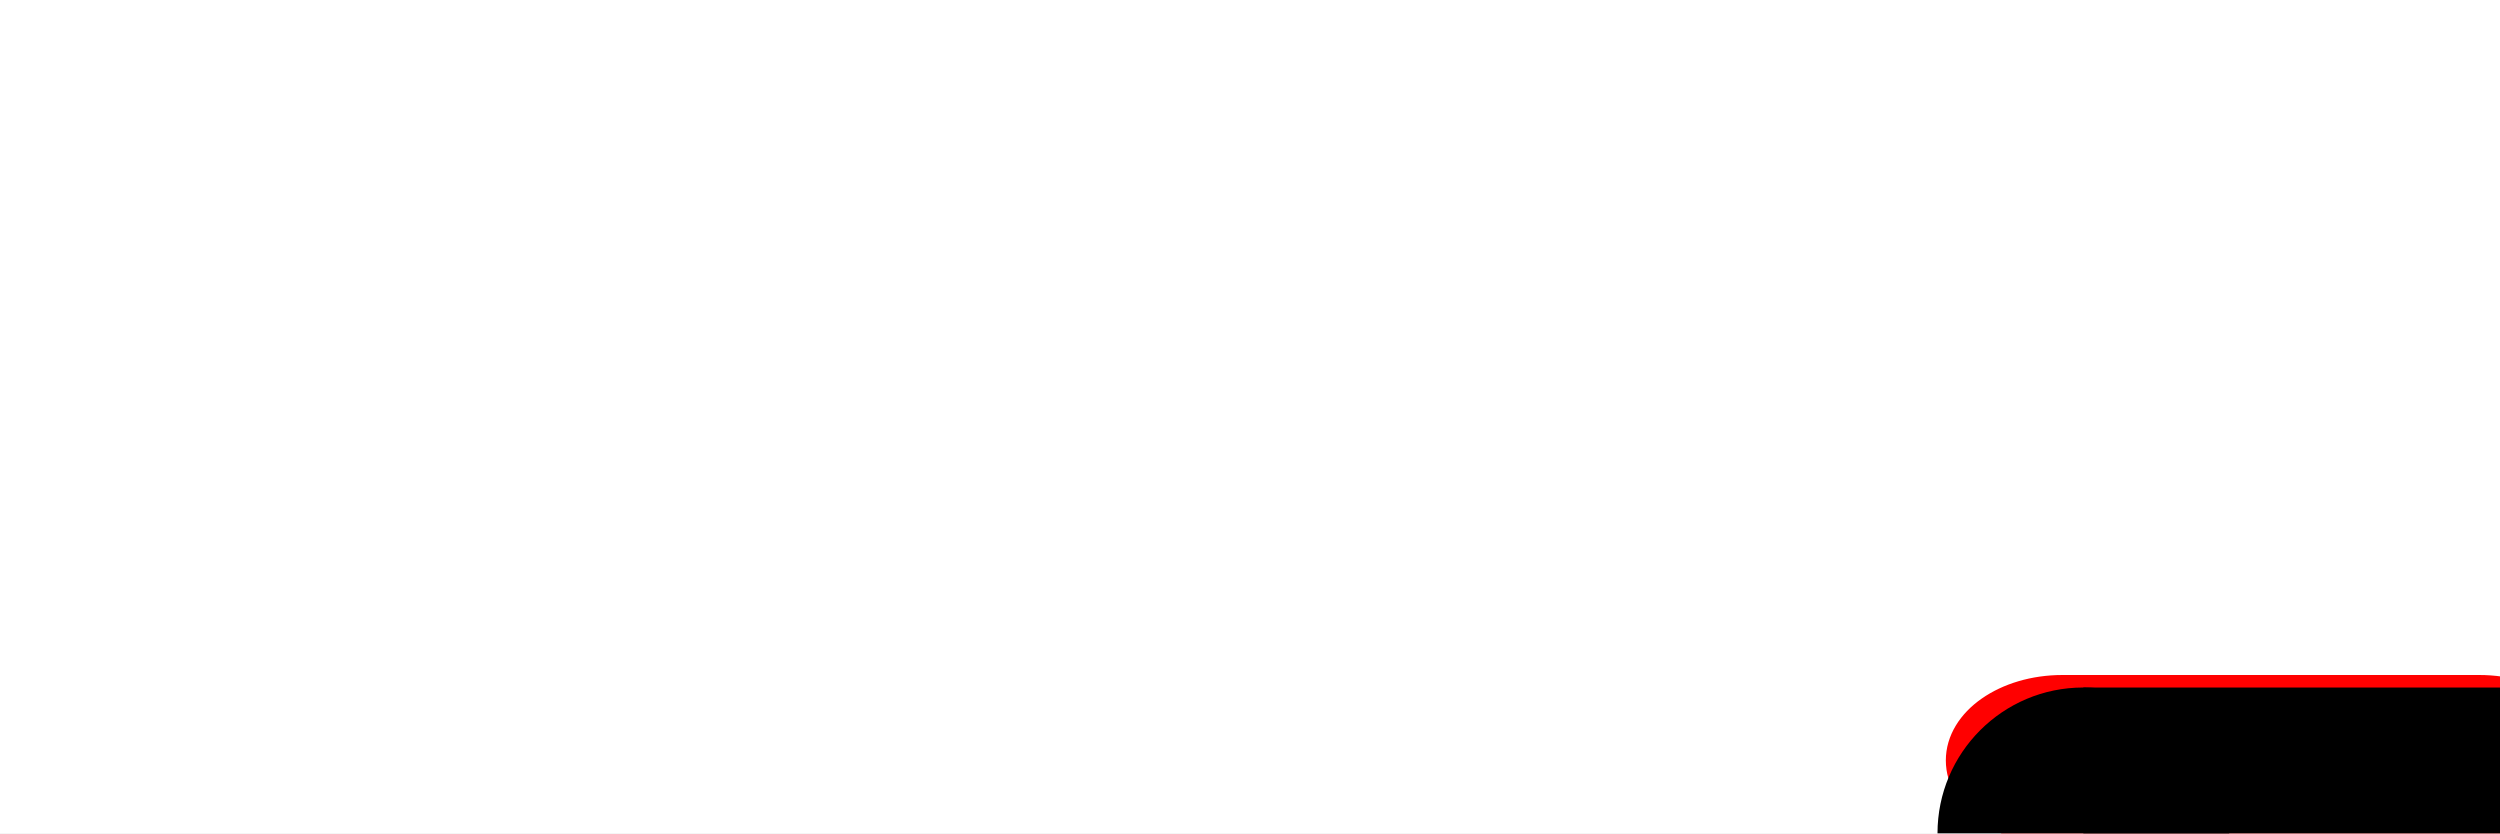
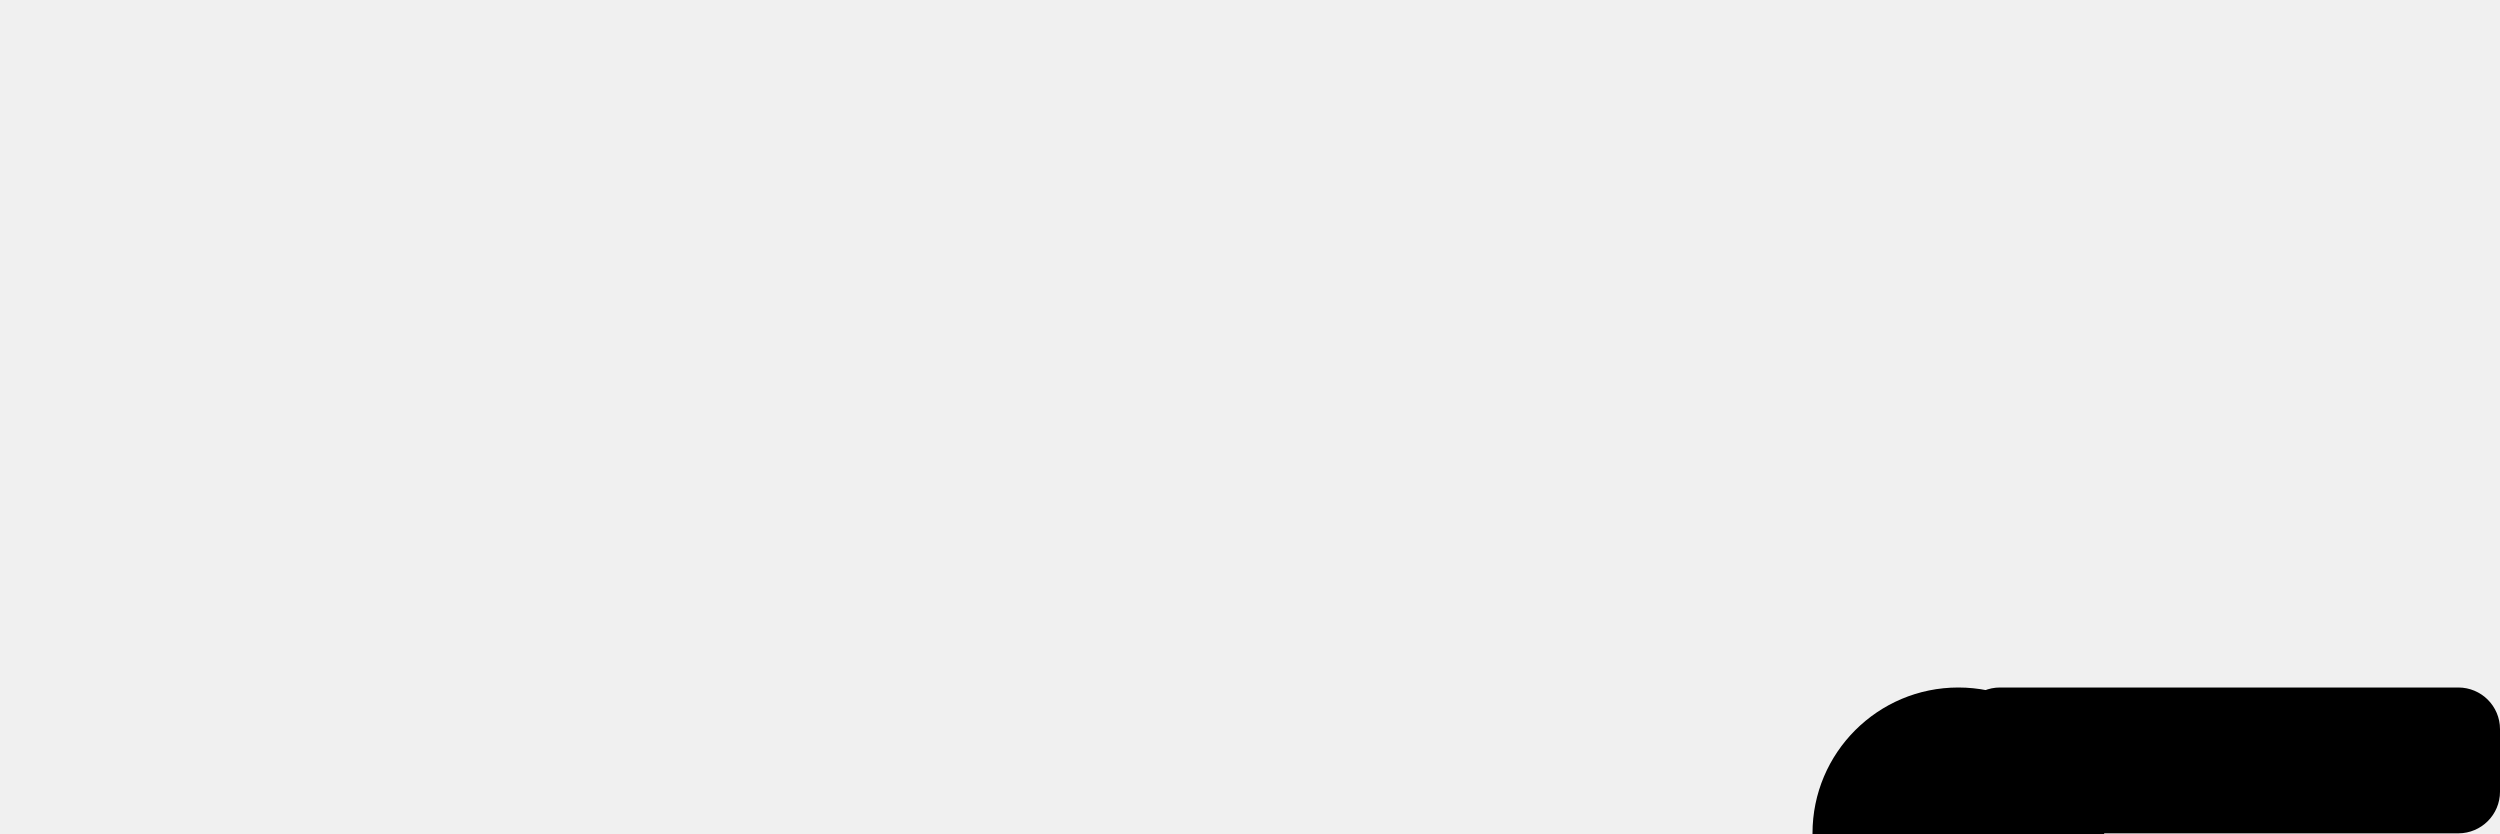
- <svg xmlns="http://www.w3.org/2000/svg" viewBox="0 0 600 200" preserveAspectRatio="xMaxYMax slice" style="width: 100%; height: 200px; display: block;">
-   <rect width="100%" height="100%" fill="white" />
-   <g transform="translate(450, 165)">
-     <rect x="20" y="0" width="150" height="35" rx="25" fill="none" stroke="red" stroke-width="6" />
-     <rect x="50" y="0" width="100" height="35" fill="black" />
-     <circle cx="50" cy="35" r="35" fill="black" />
-   </g>
+ <svg xmlns="http://www.w3.org/2000/svg" viewBox="0 0 600 200">
+   <defs>
+     <clipPath id="shape">
+       <rect x="470" y="165" width="130" height="35" rx="10" />
+       <circle cx="470" cy="200" r="35" />
+     </clipPath>
+   </defs>
+   <rect x="470" y="165" width="130" height="35" fill="black" rx="10" />
+   <circle cx="470" cy="200" r="35" fill="black" />
</svg>
